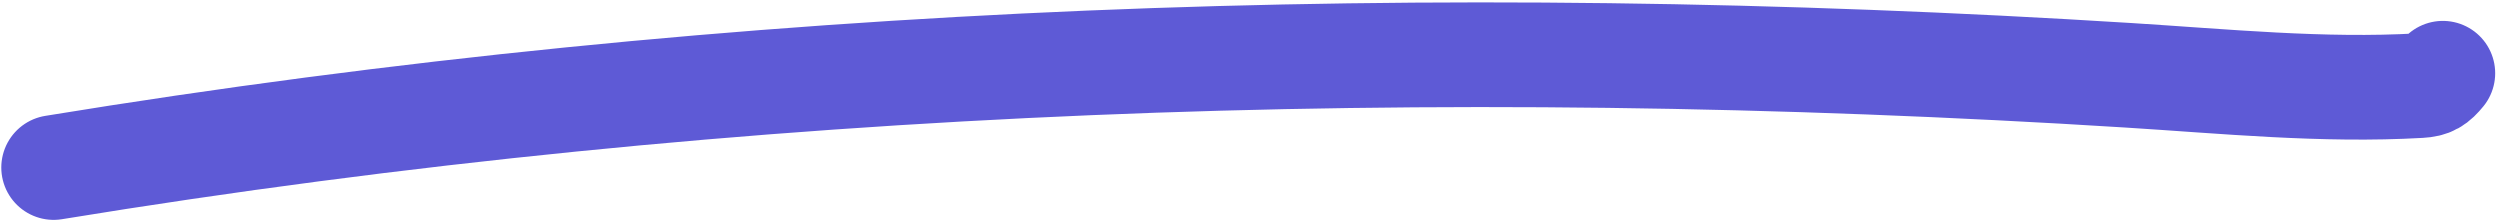
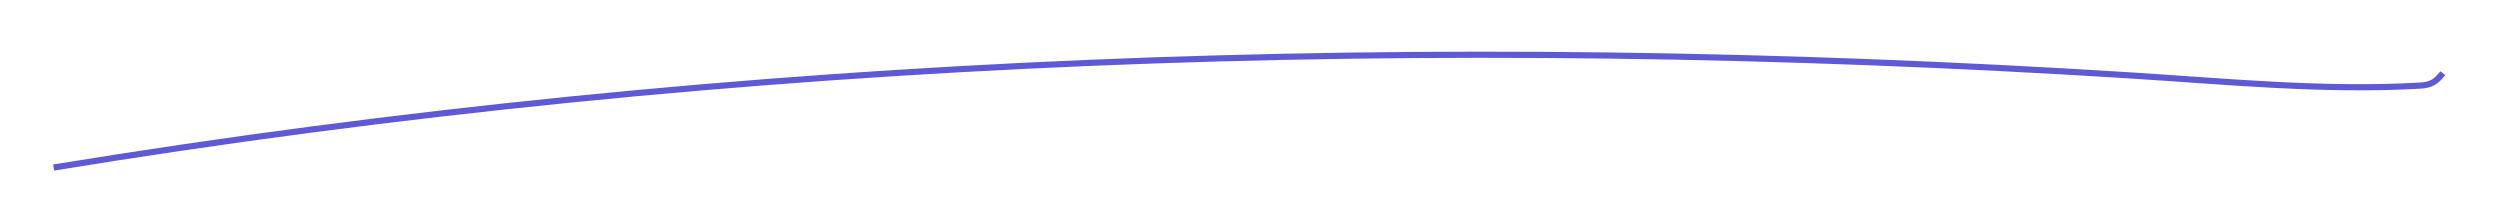
<svg xmlns="http://www.w3.org/2000/svg" width="406" height="36" viewBox="0 0 406 36" fill="none">
-   <path d="M8.71 27.207C120.597 8.911 233.052 5.173 345.624 12.225C361.316 13.207 377.207 14.805 392.971 13.907C394.84 13.8 395.541 13.326 396.717 11.893" stroke="#5E5AD6" stroke-width="17" stroke-linecap="round" />
+   <path d="M8.71 27.207C120.597 8.911 233.052 5.173 345.624 12.225C361.316 13.207 377.207 14.805 392.971 13.907C394.84 13.8 395.541 13.326 396.717 11.893" stroke="#5E5AD6" strokeWidth="17" strokeLinecap="round" />
</svg>
